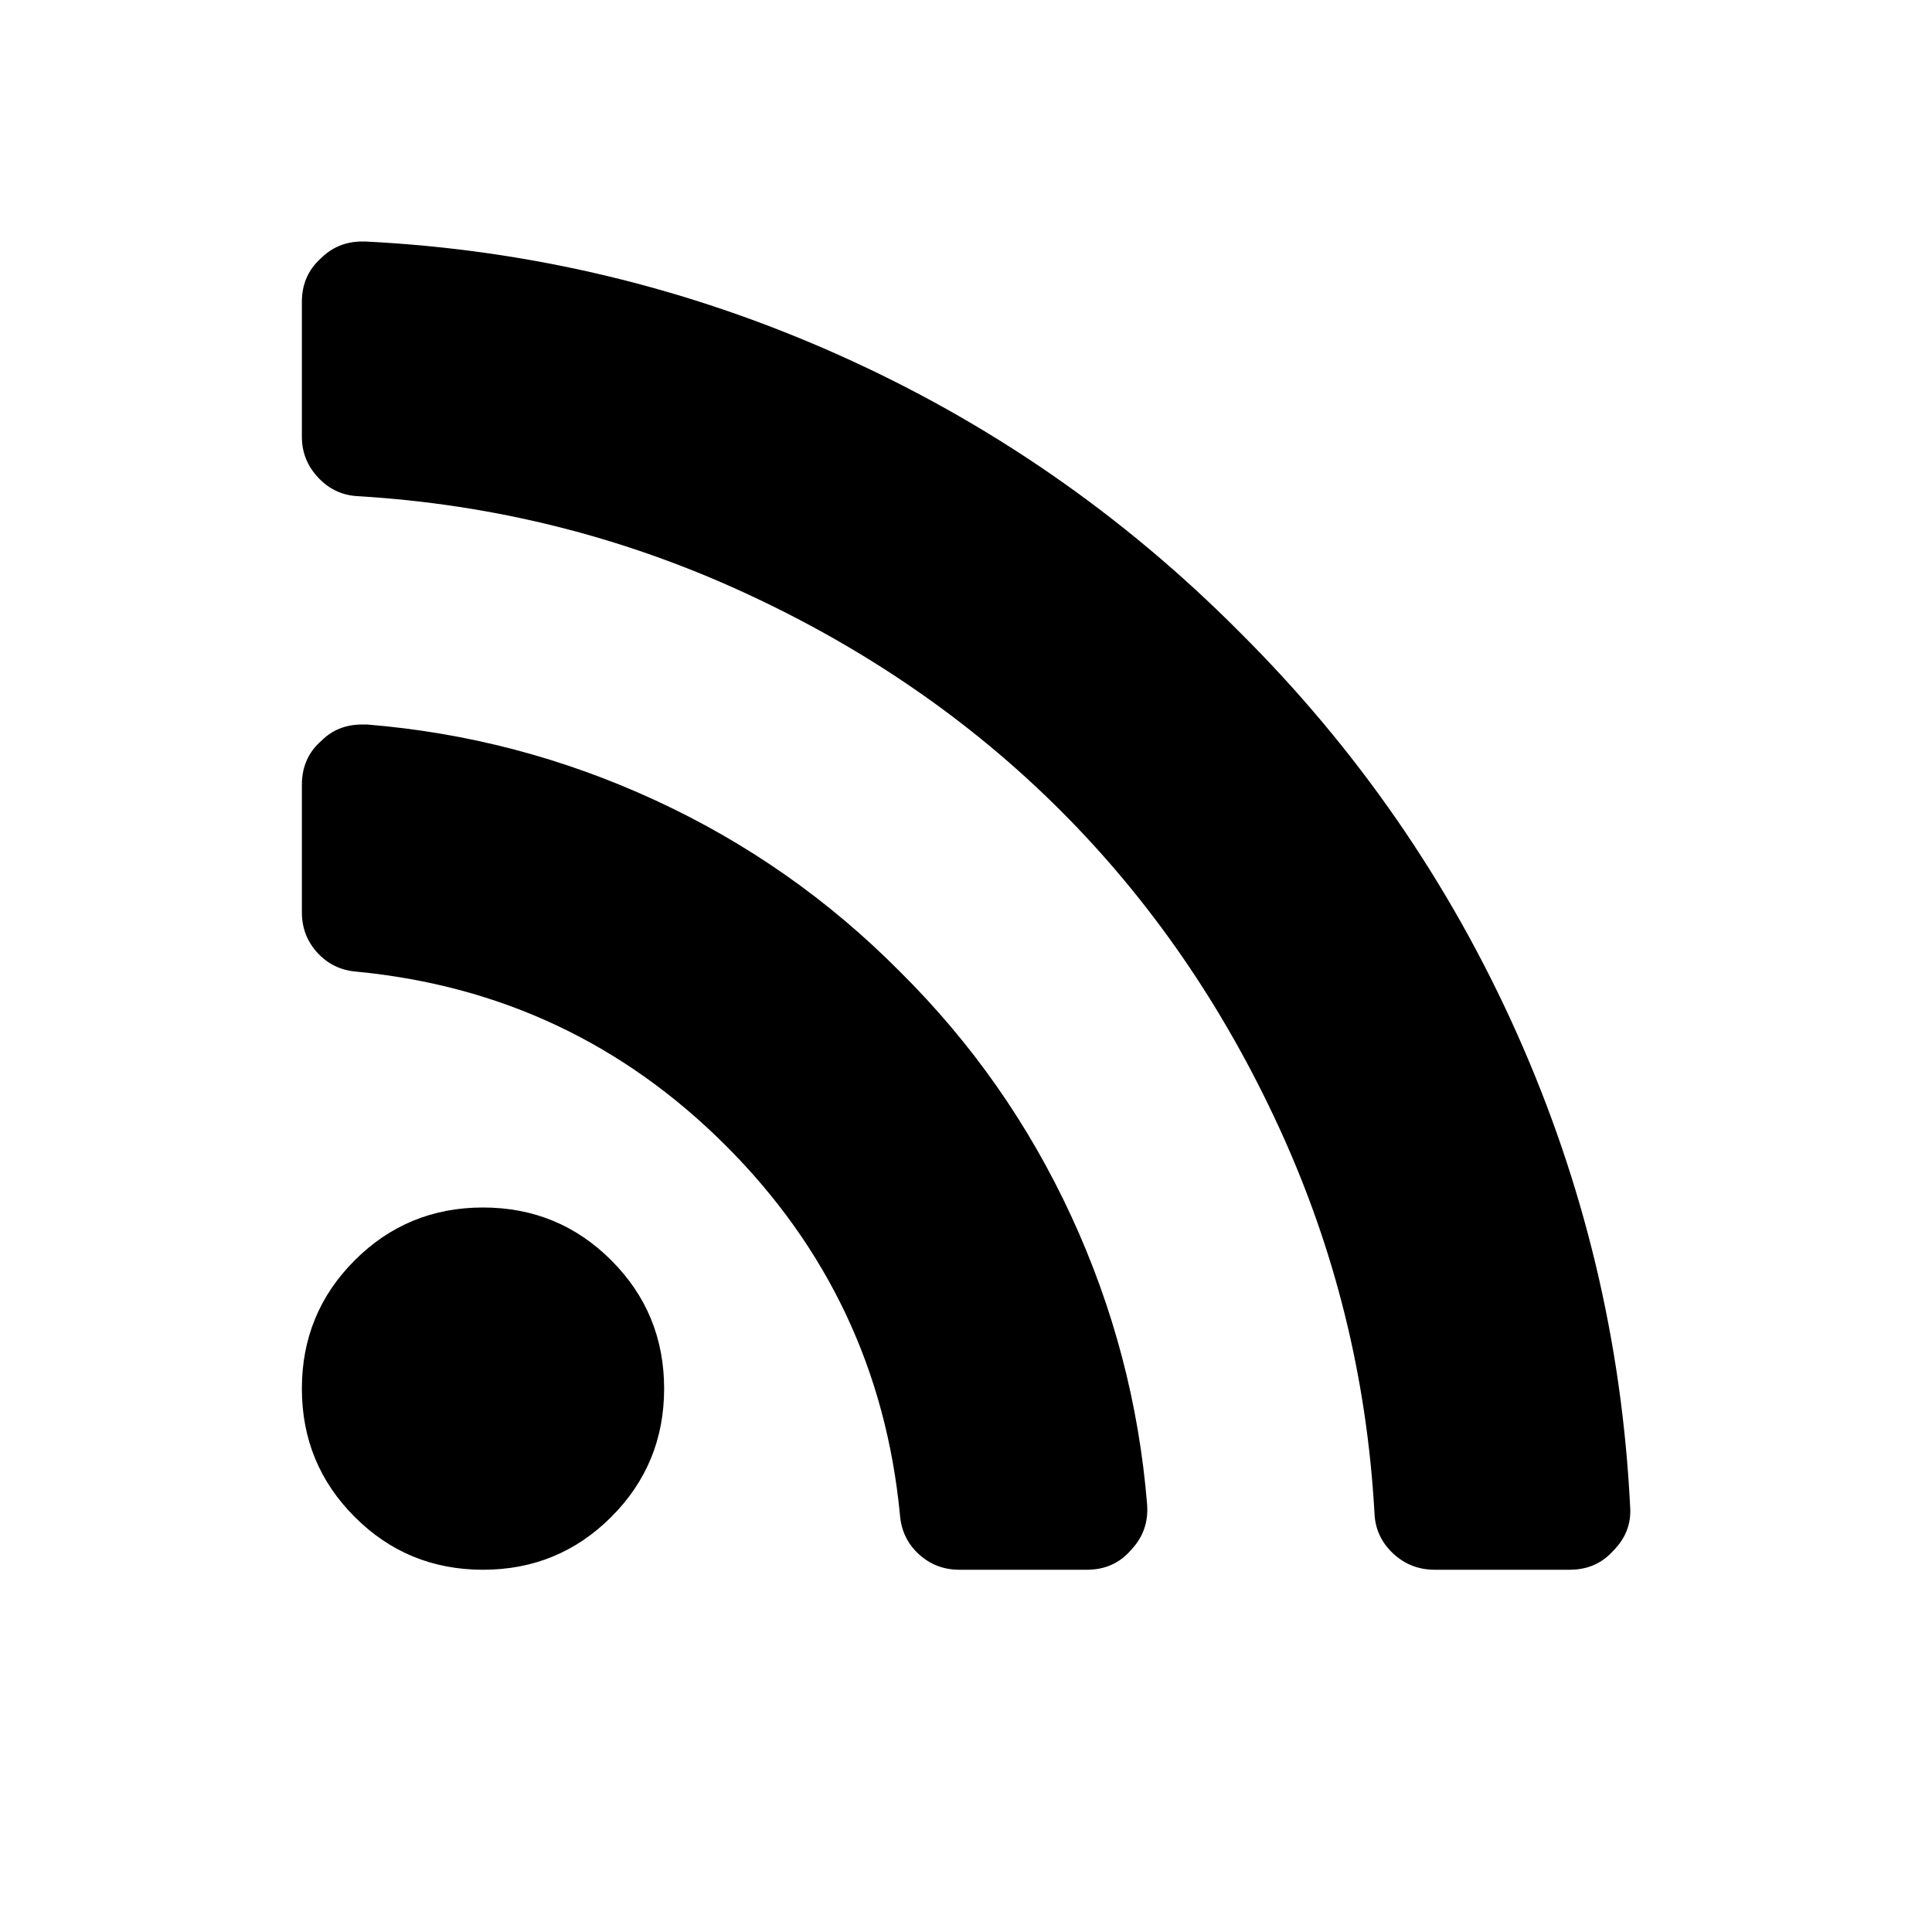
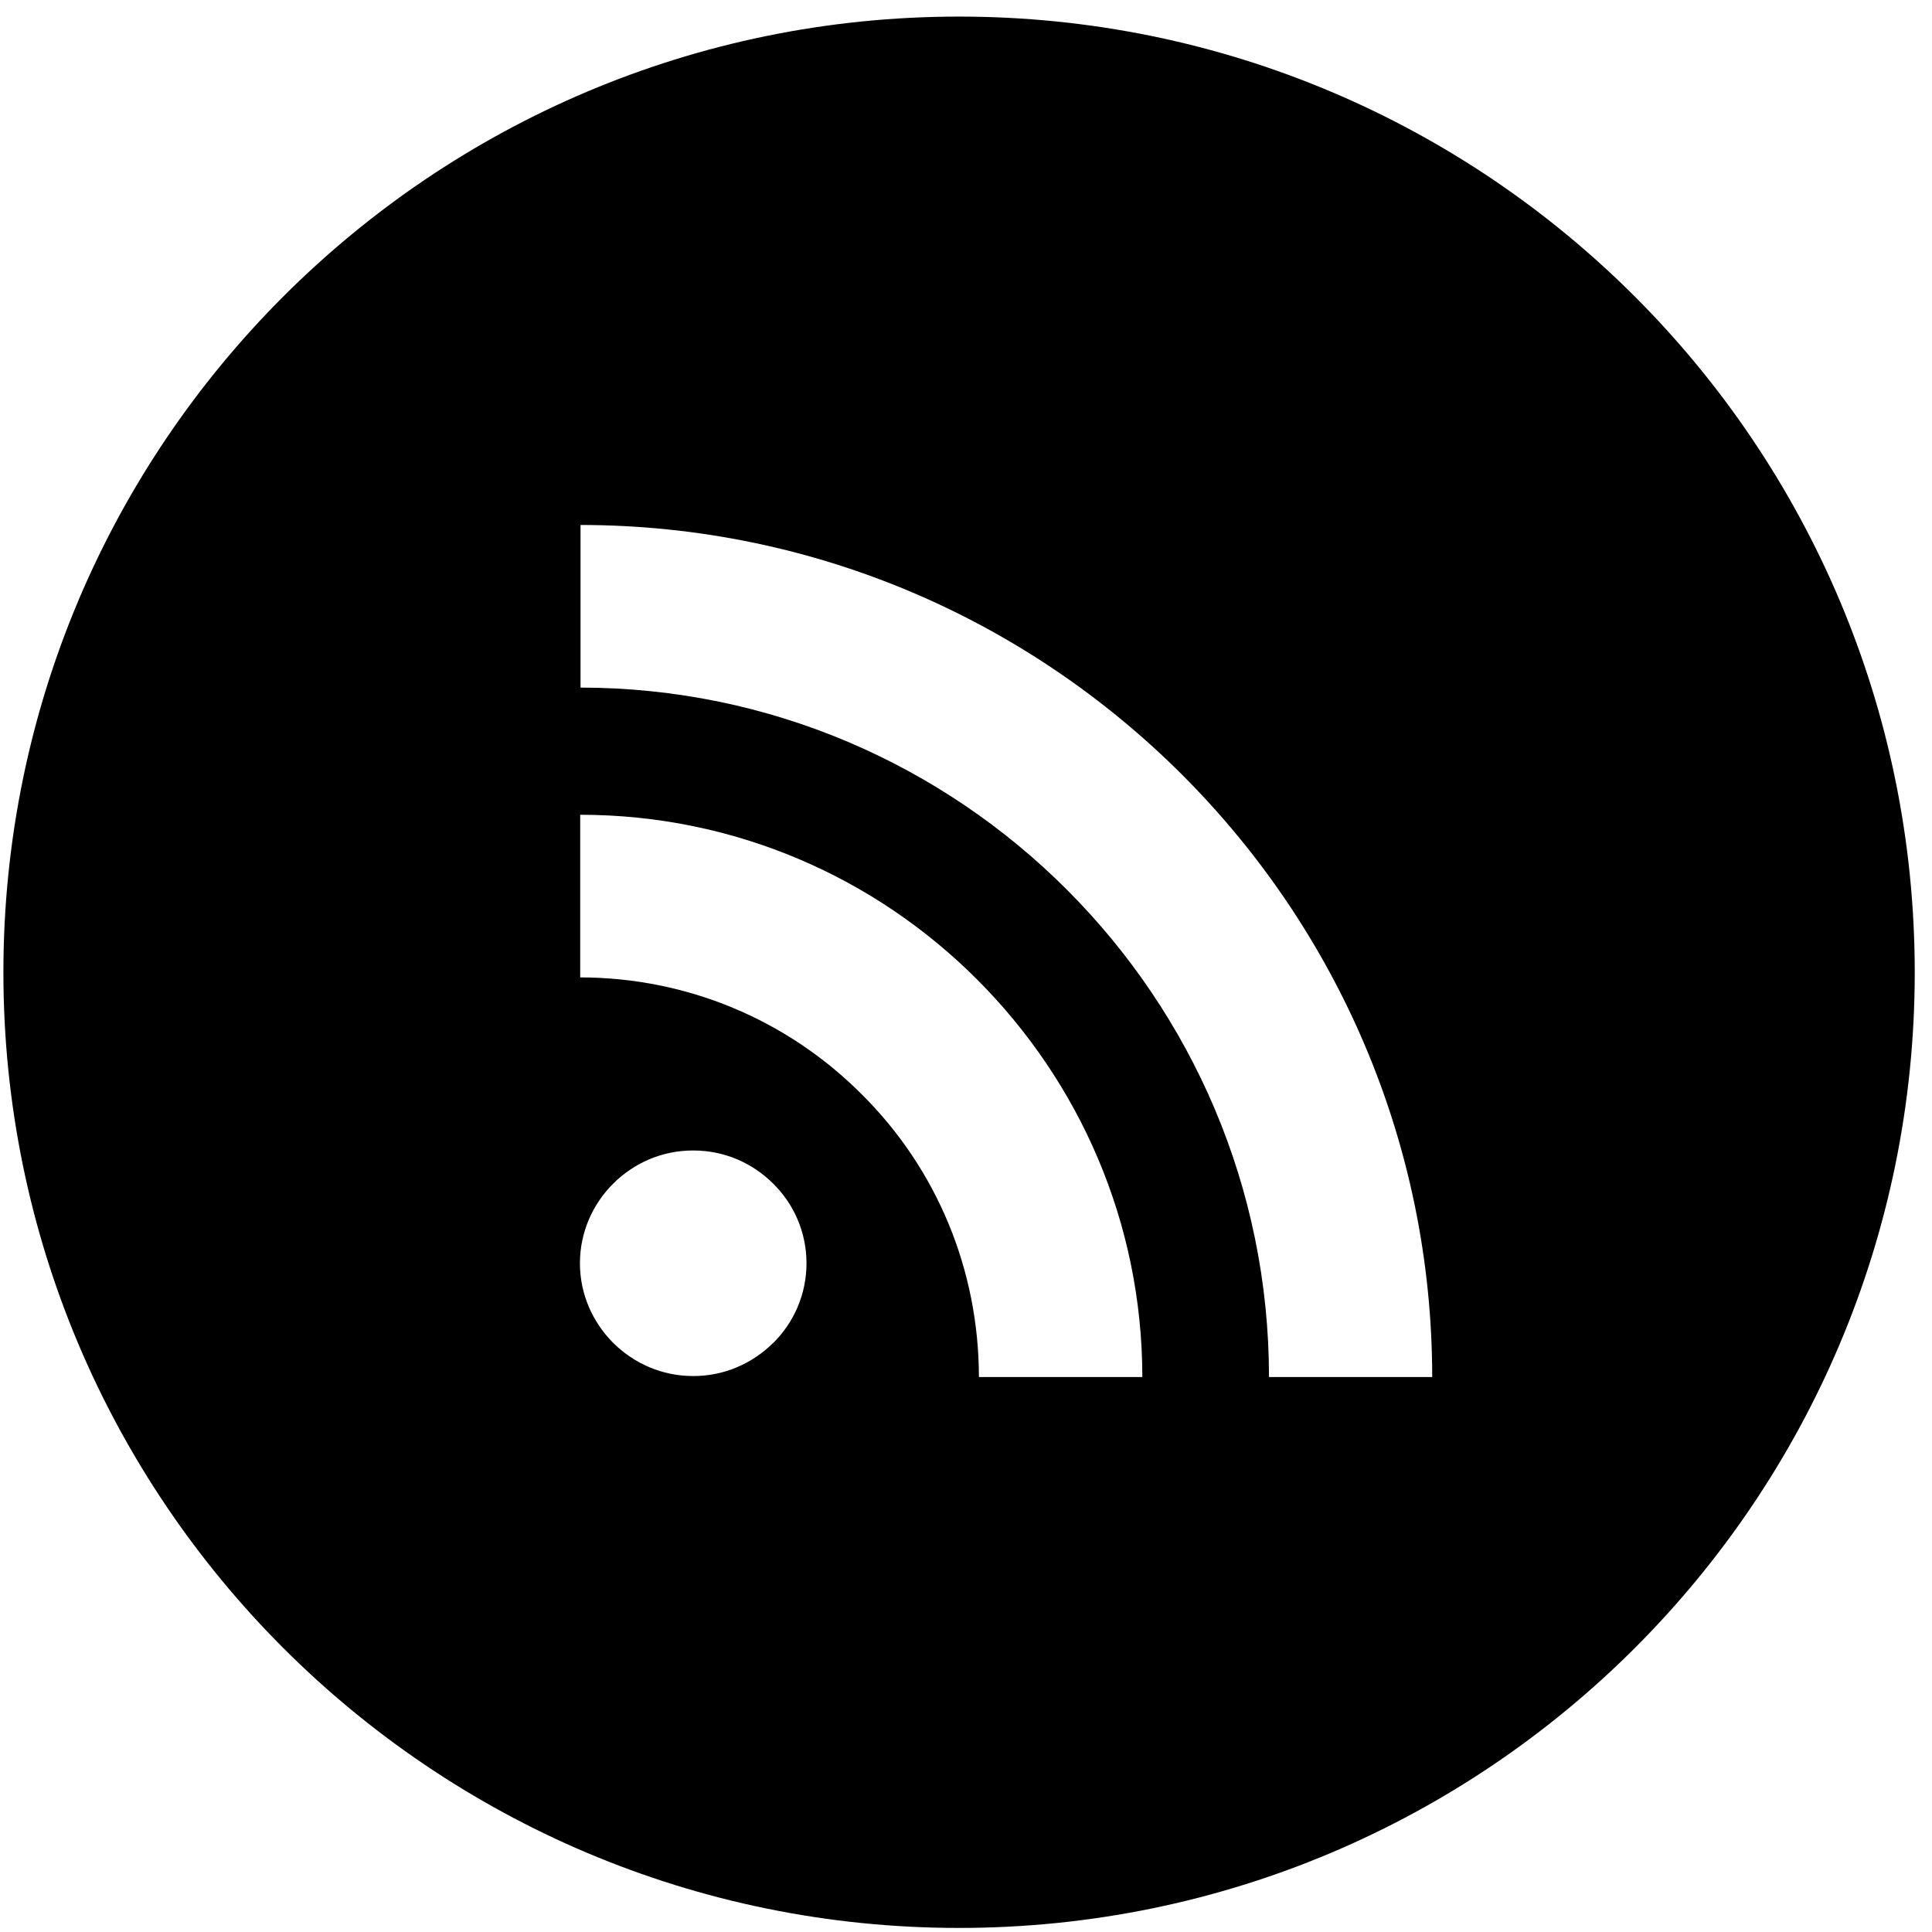
- <svg xmlns="http://www.w3.org/2000/svg" width="2048" height="2048" viewBox="0 0 2048 2048">
-   <path d="M704 1472q0 80-56 136t-136 56-136-56-56-136 56-136 136-56 136 56 56 136zm512 123q2 28-17 48-18 21-47 21h-135q-25 0-43-16.5t-20-41.5q-22-229-184.5-391.5t-391.5-184.5q-25-2-41.5-20t-16.5-43v-135q0-29 21-47 17-17 43-17h5q160 13 306 80.5t259 181.5q114 113 181.5 259t80.5 306zm512 2q2 27-18 47-18 20-46 20h-143q-26 0-44.5-17.5t-19.5-42.5q-12-215-101-408.5t-231.5-336-336-231.5-408.5-102q-25-1-42.5-19.5t-17.5-43.5v-143q0-28 20-46 18-18 44-18h3q262 13 501.5 120t425.5 294q187 186 294 425.5t120 501.5z" />
+ <svg xmlns="http://www.w3.org/2000/svg" width="29px" height="29px" viewBox="0 0 29 29">
+   <g transform="translate(-288, -288)">
+     <path d="M302.395,288.249 C294.474,288.249 288.051,294.671 288.051,302.595 C288.051,310.517 294.474,316.939 302.395,316.939 C310.318,316.939 316.741,310.517 316.741,302.595 C316.74,294.67 310.317,288.249 302.395,288.249 L302.395,288.249 Z M299.608,308.157 L299.606,308.157 C299.297,308.464 298.876,308.655 298.405,308.655 C297.934,308.655 297.514,308.464 297.204,308.157 C296.897,307.848 296.705,307.428 296.705,306.962 C296.705,306.496 296.897,306.073 297.204,305.767 C297.515,305.458 297.934,305.269 298.405,305.269 C298.876,305.269 299.296,305.458 299.606,305.767 C299.917,306.074 300.105,306.496 300.106,306.962 C300.105,307.429 299.917,307.849 299.608,308.157 L299.608,308.157 Z M302.694,308.669 L302.694,308.665 C302.69,307.063 302.068,305.554 300.938,304.429 C299.811,303.298 298.302,302.673 296.709,302.671 L296.709,300.23 C299.036,300.23 301.142,301.175 302.669,302.705 C304.199,304.237 305.145,306.344 305.147,308.67 L302.694,308.67 L302.694,308.669 Z M307.048,308.669 C307.046,302.963 302.411,298.325 296.714,298.321 L296.714,295.88 C300.237,295.882 303.43,297.314 305.747,299.632 C308.063,301.948 309.496,305.144 309.498,308.67 L307.048,308.67 L307.048,308.669 Z" />
+   </g>
</svg>
